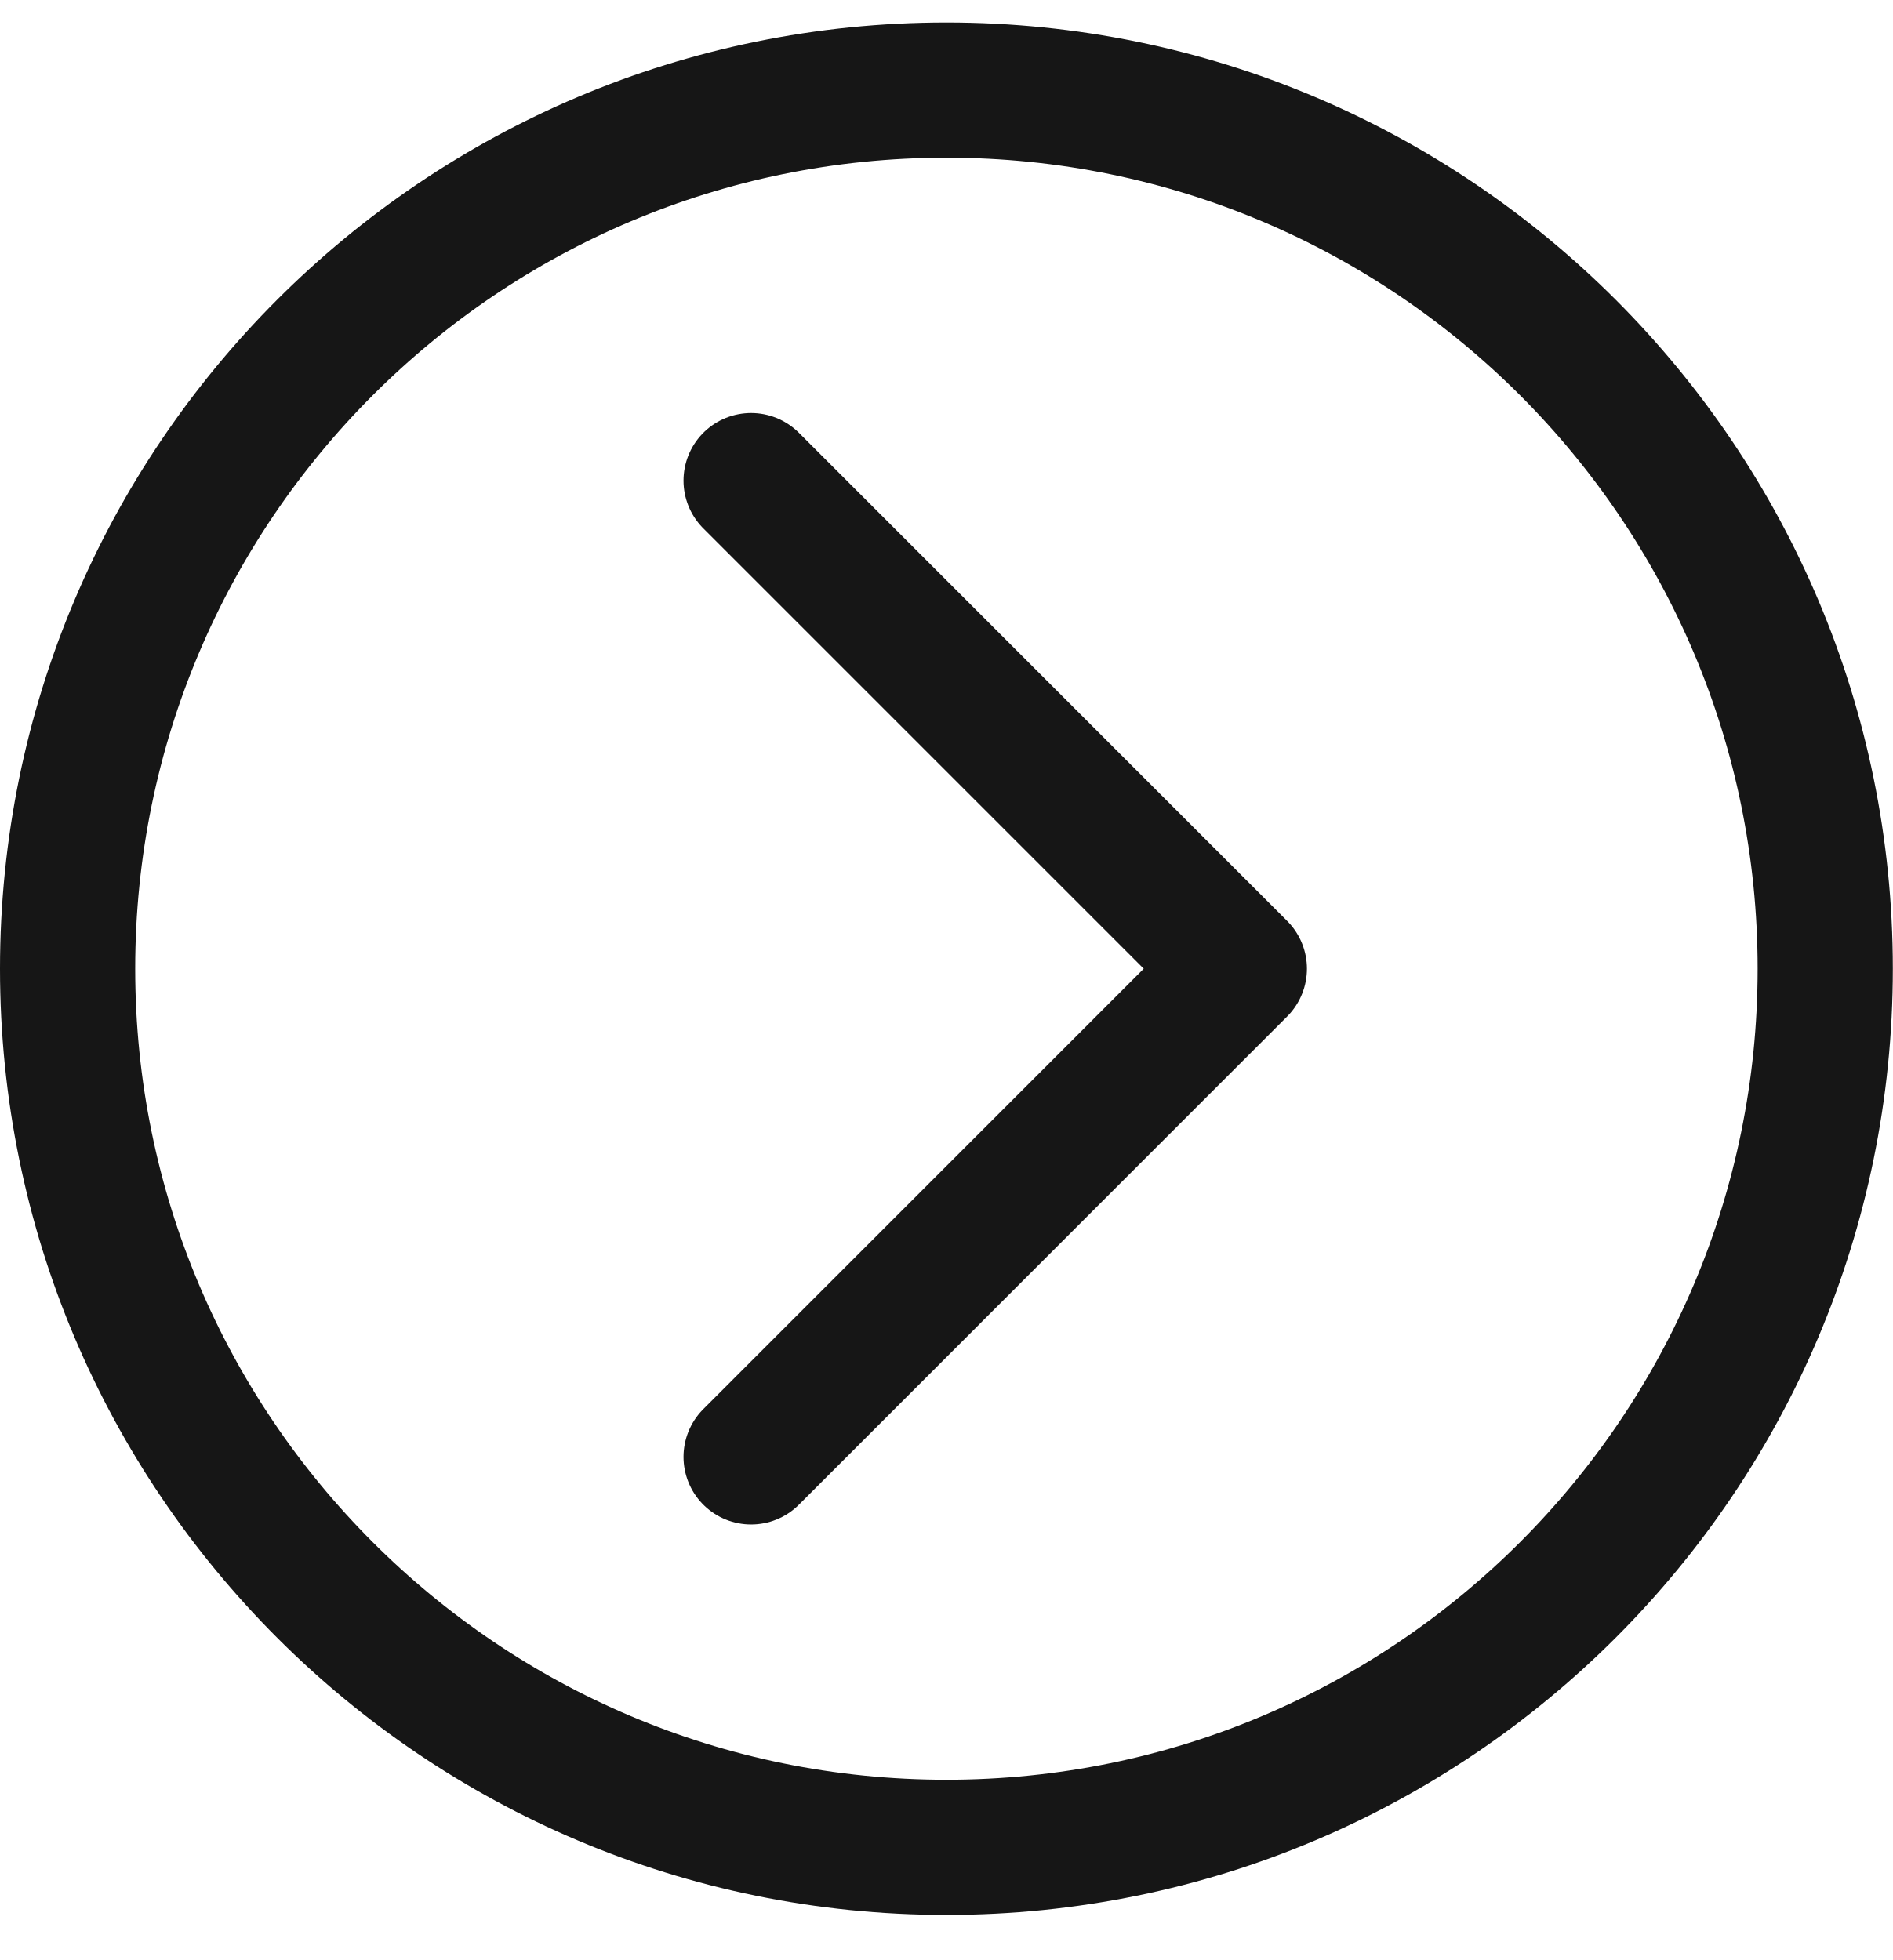
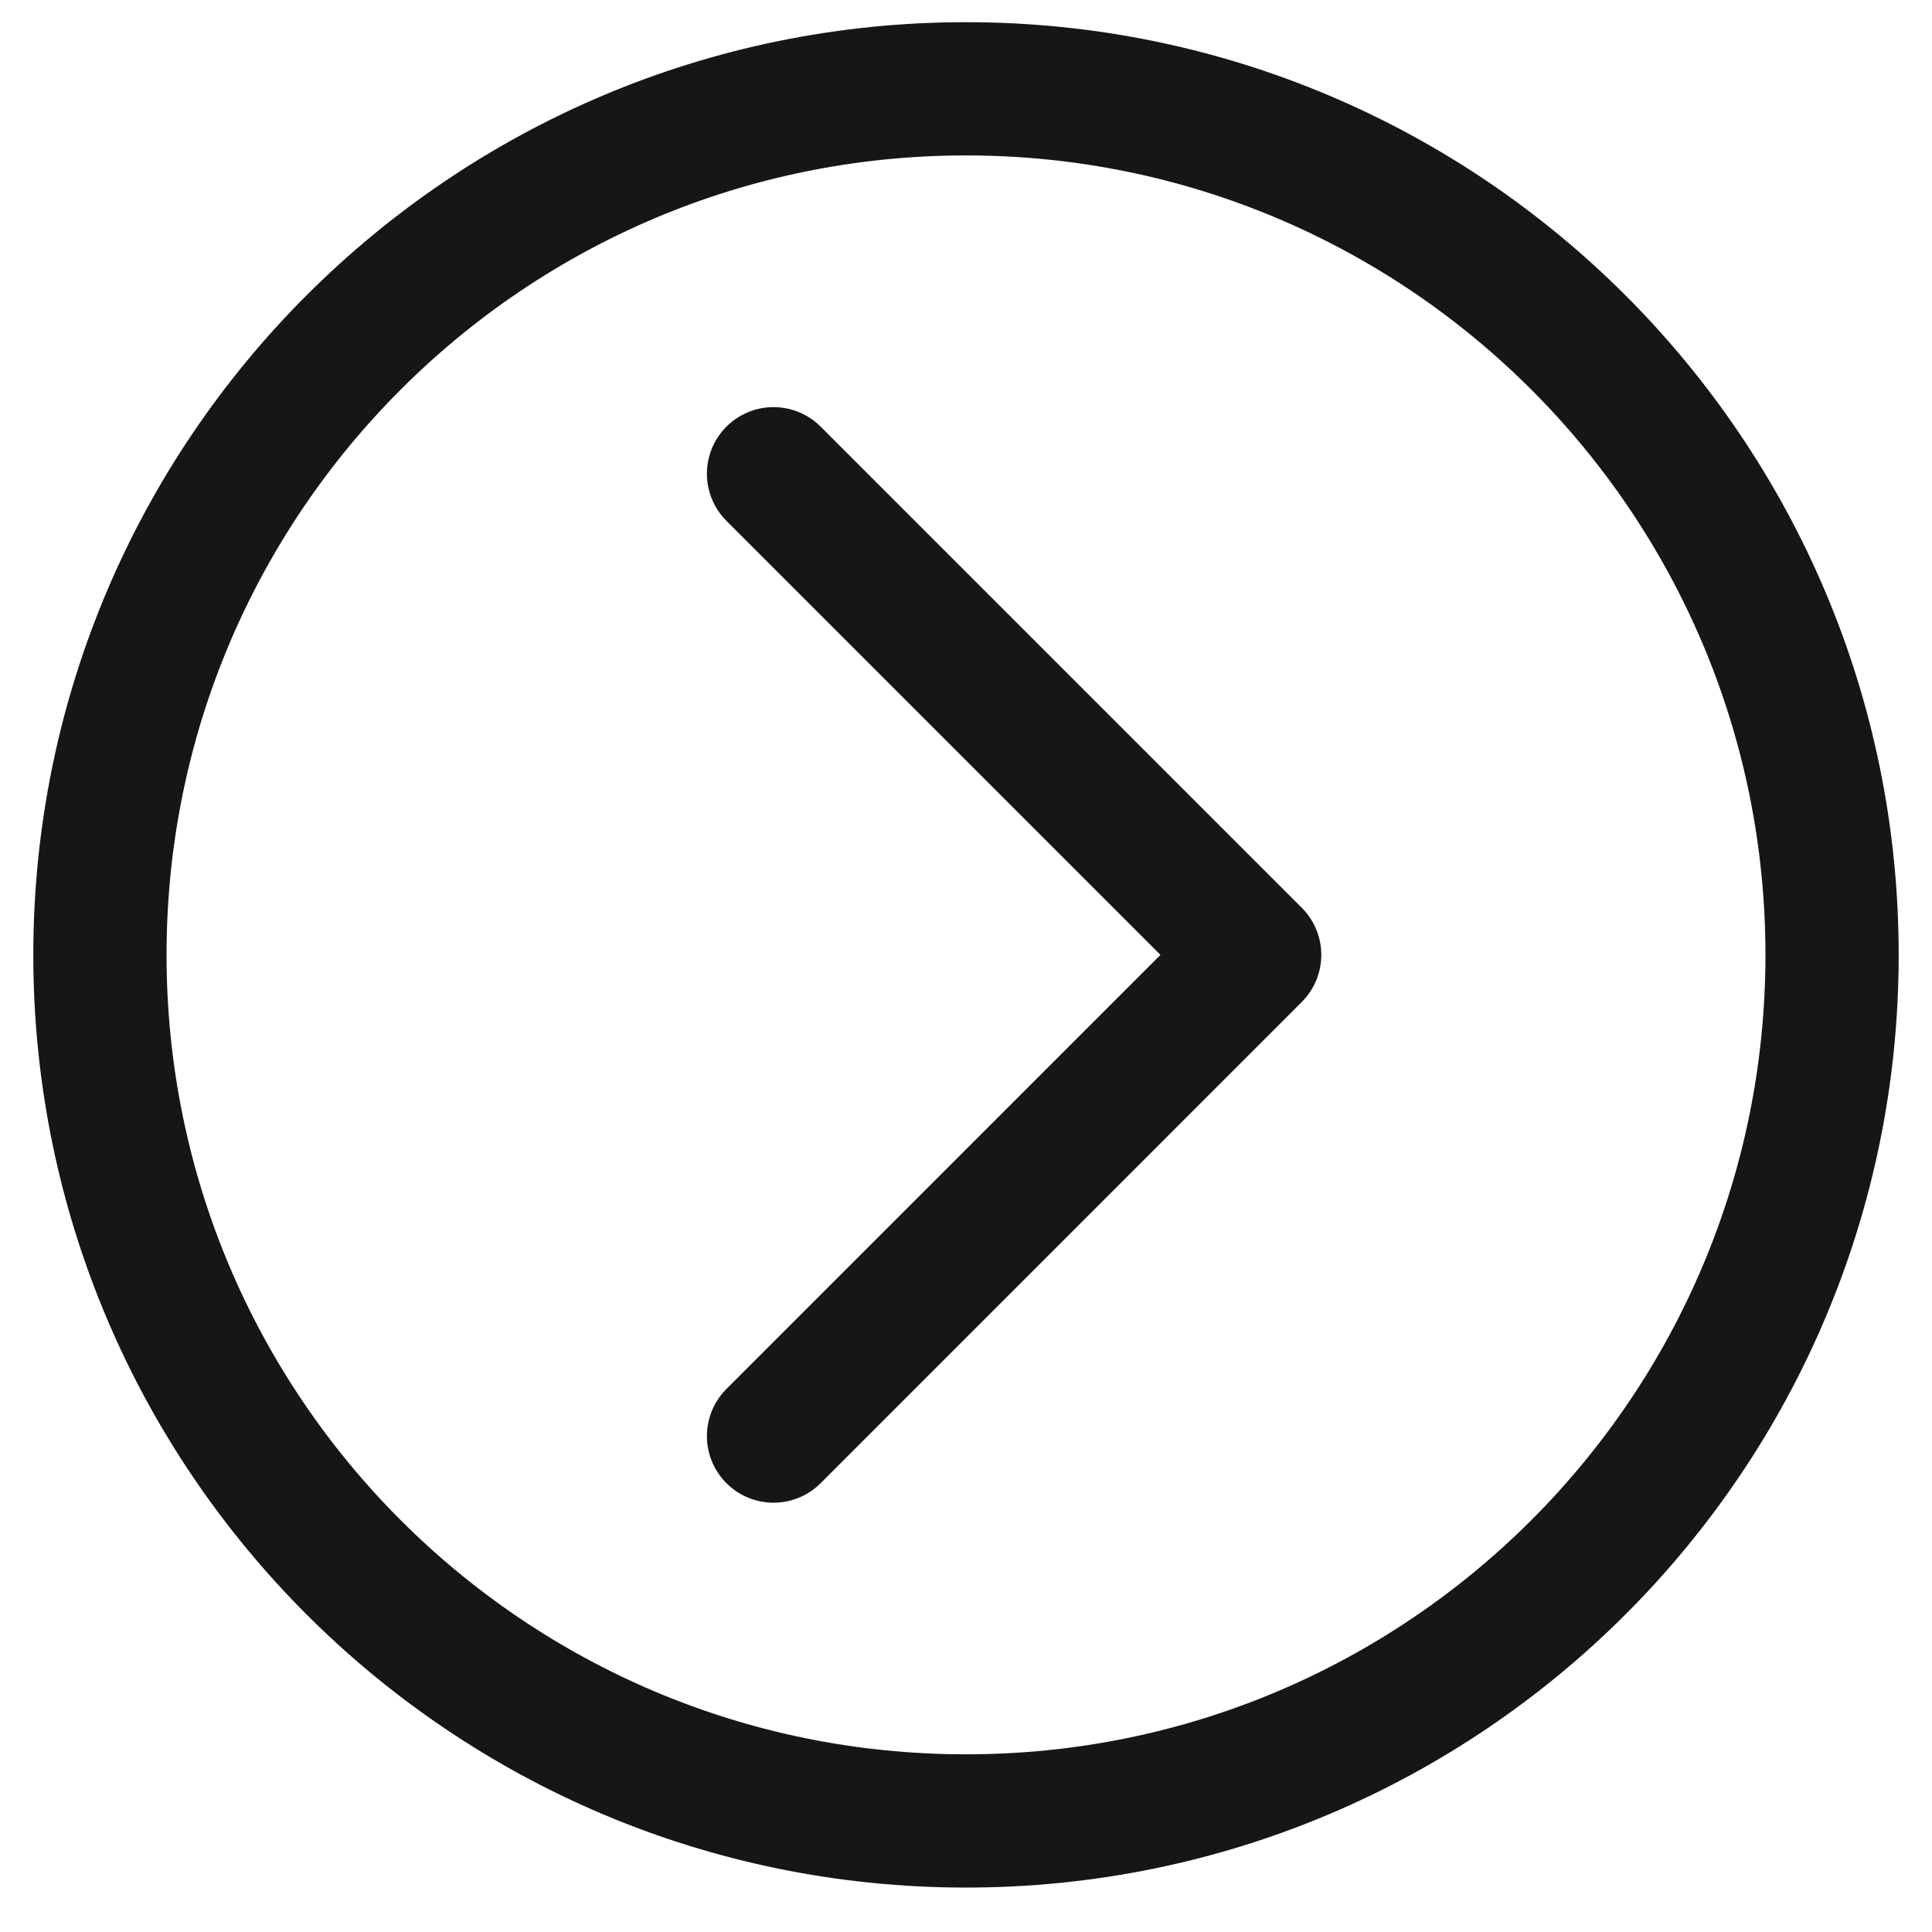
- <svg xmlns="http://www.w3.org/2000/svg" width="28" height="29" viewBox="0 0 28 29" fill="none">
+ <svg xmlns="http://www.w3.org/2000/svg" width="26" height="26" viewBox="0 0 28 29" fill="none">
  <path d="M11.111 21.556L18.333 14.333L11.111 7.111" stroke="#161616" stroke-width="2" stroke-linecap="round" stroke-linejoin="round" />
  <path d="M14 27.333C21.18 27.333 27 21.513 27 14.333C27 7.154 21.18 1.333 14 1.333C6.82 1.333 1 7.154 1 14.333C1 21.513 6.82 27.333 14 27.333Z" stroke="#161616" stroke-width="2" stroke-linecap="round" stroke-linejoin="round" />
</svg>
